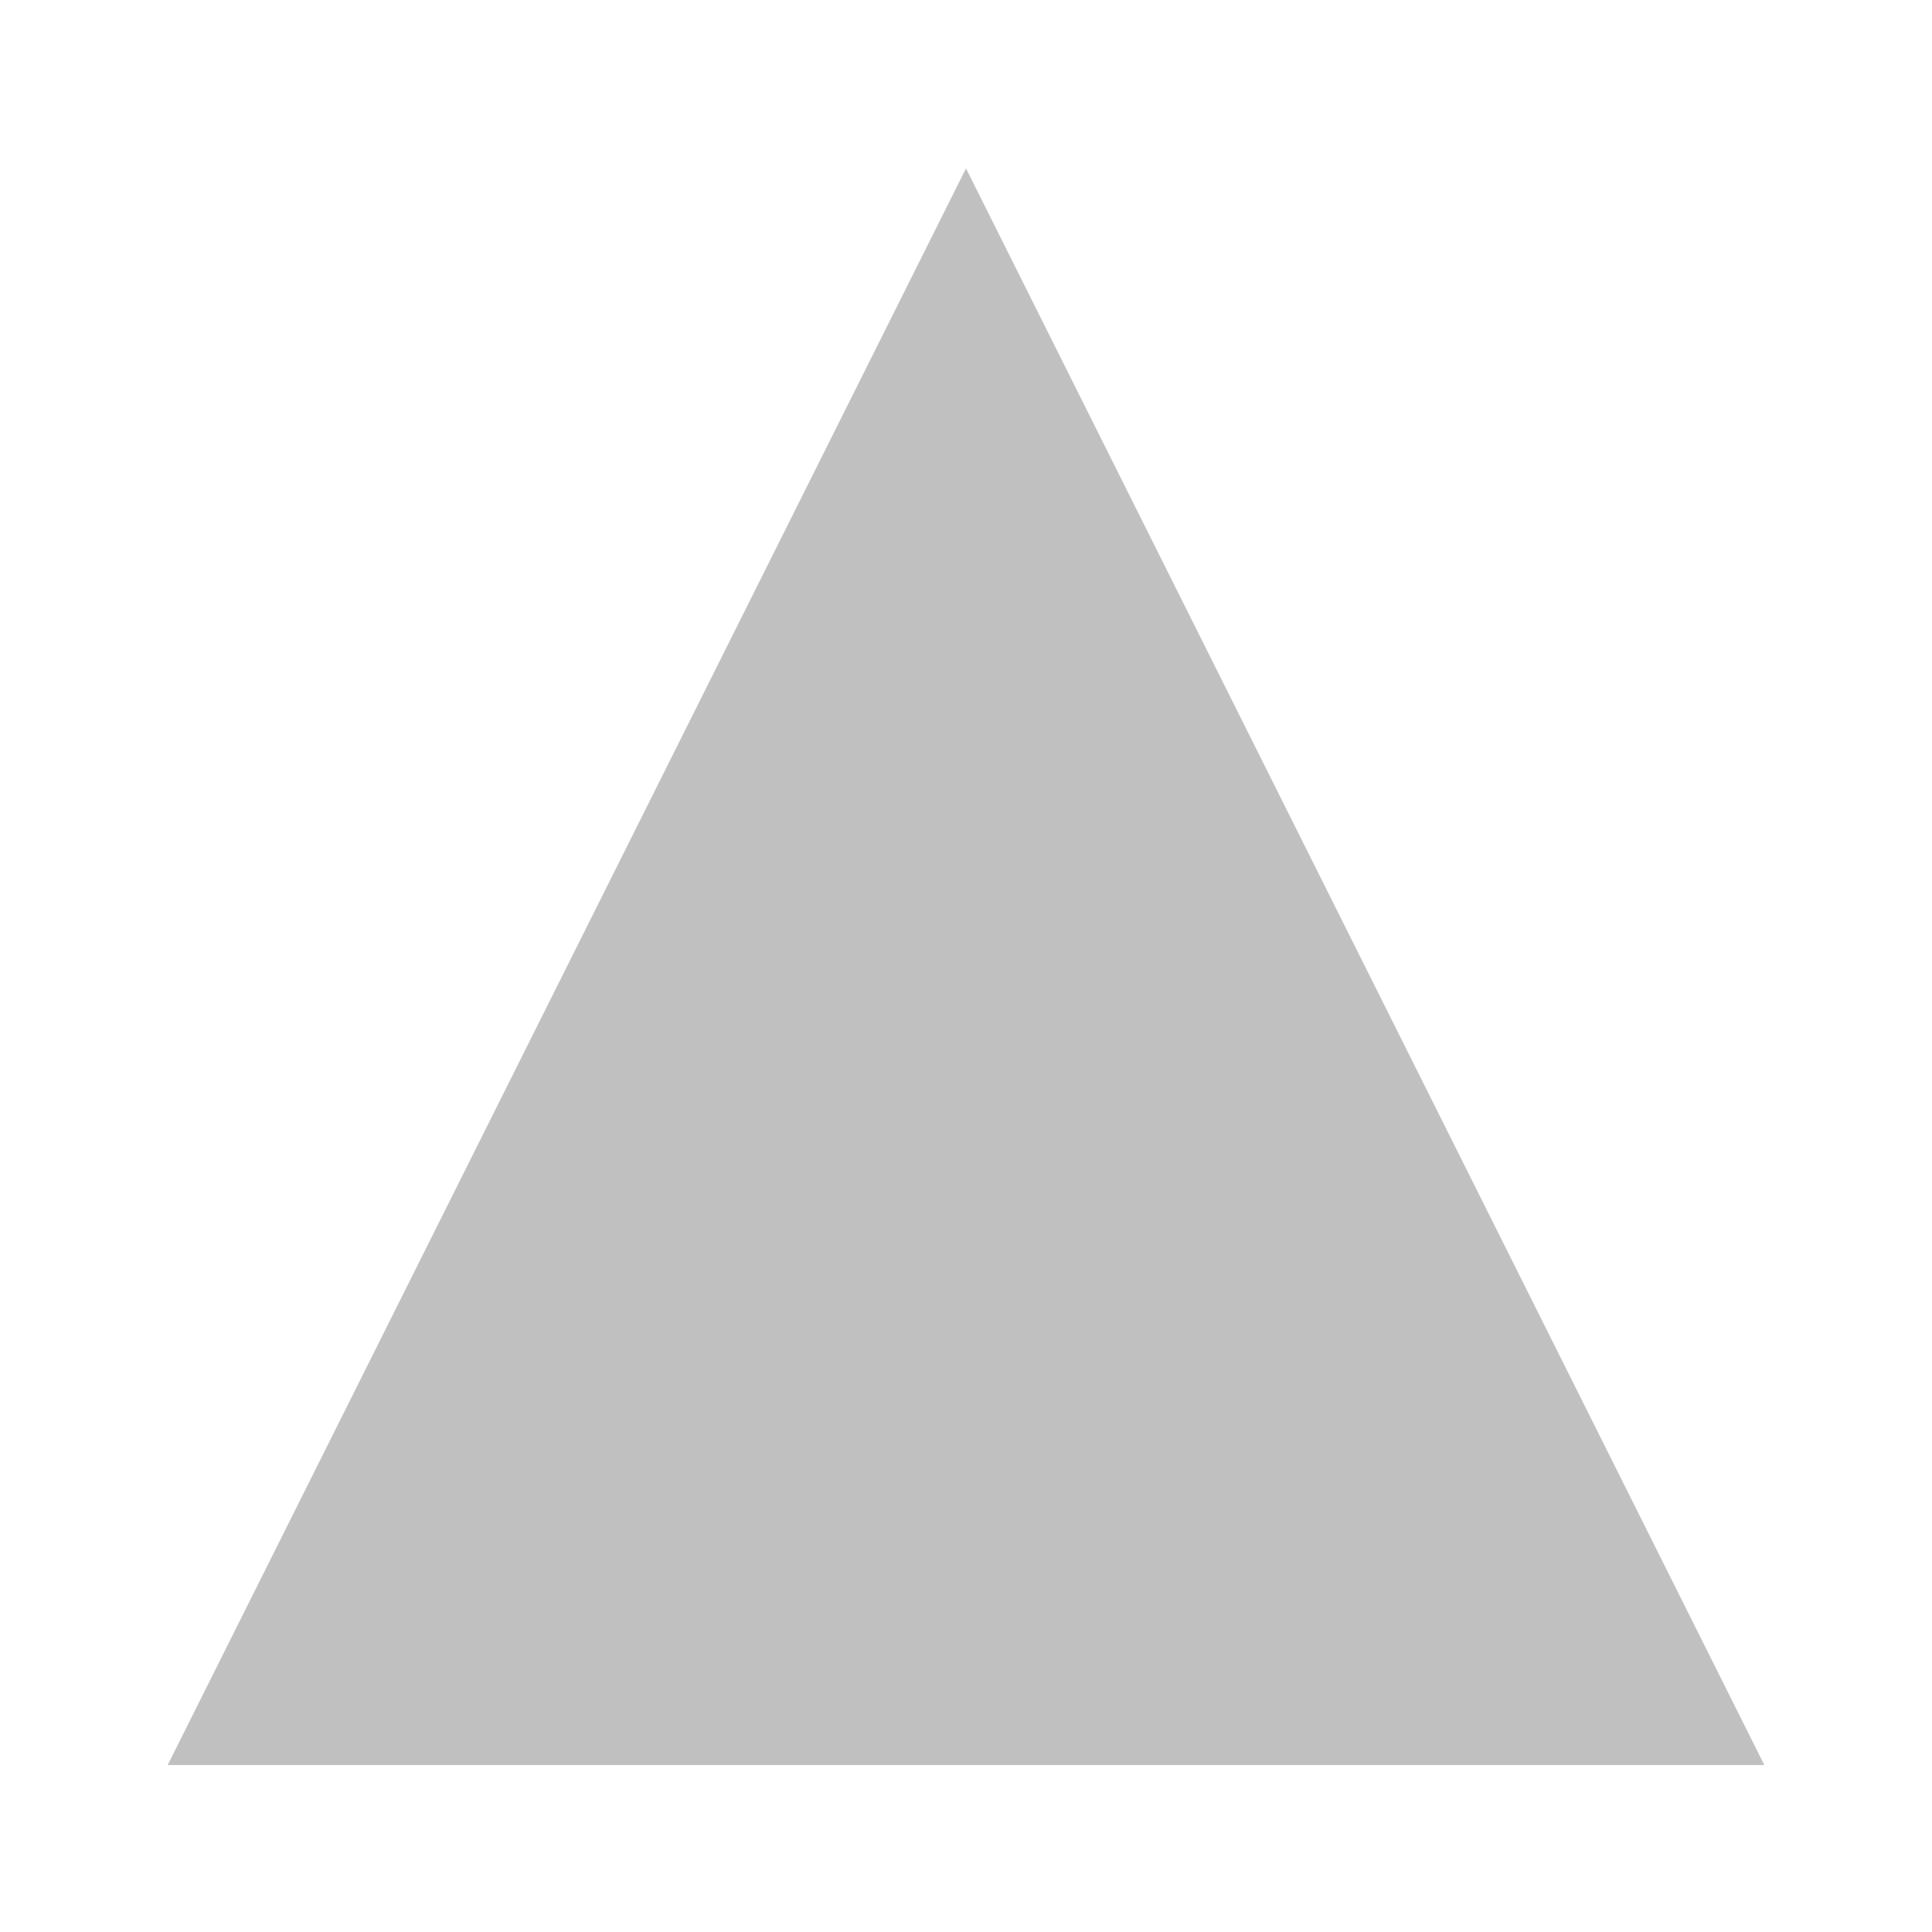
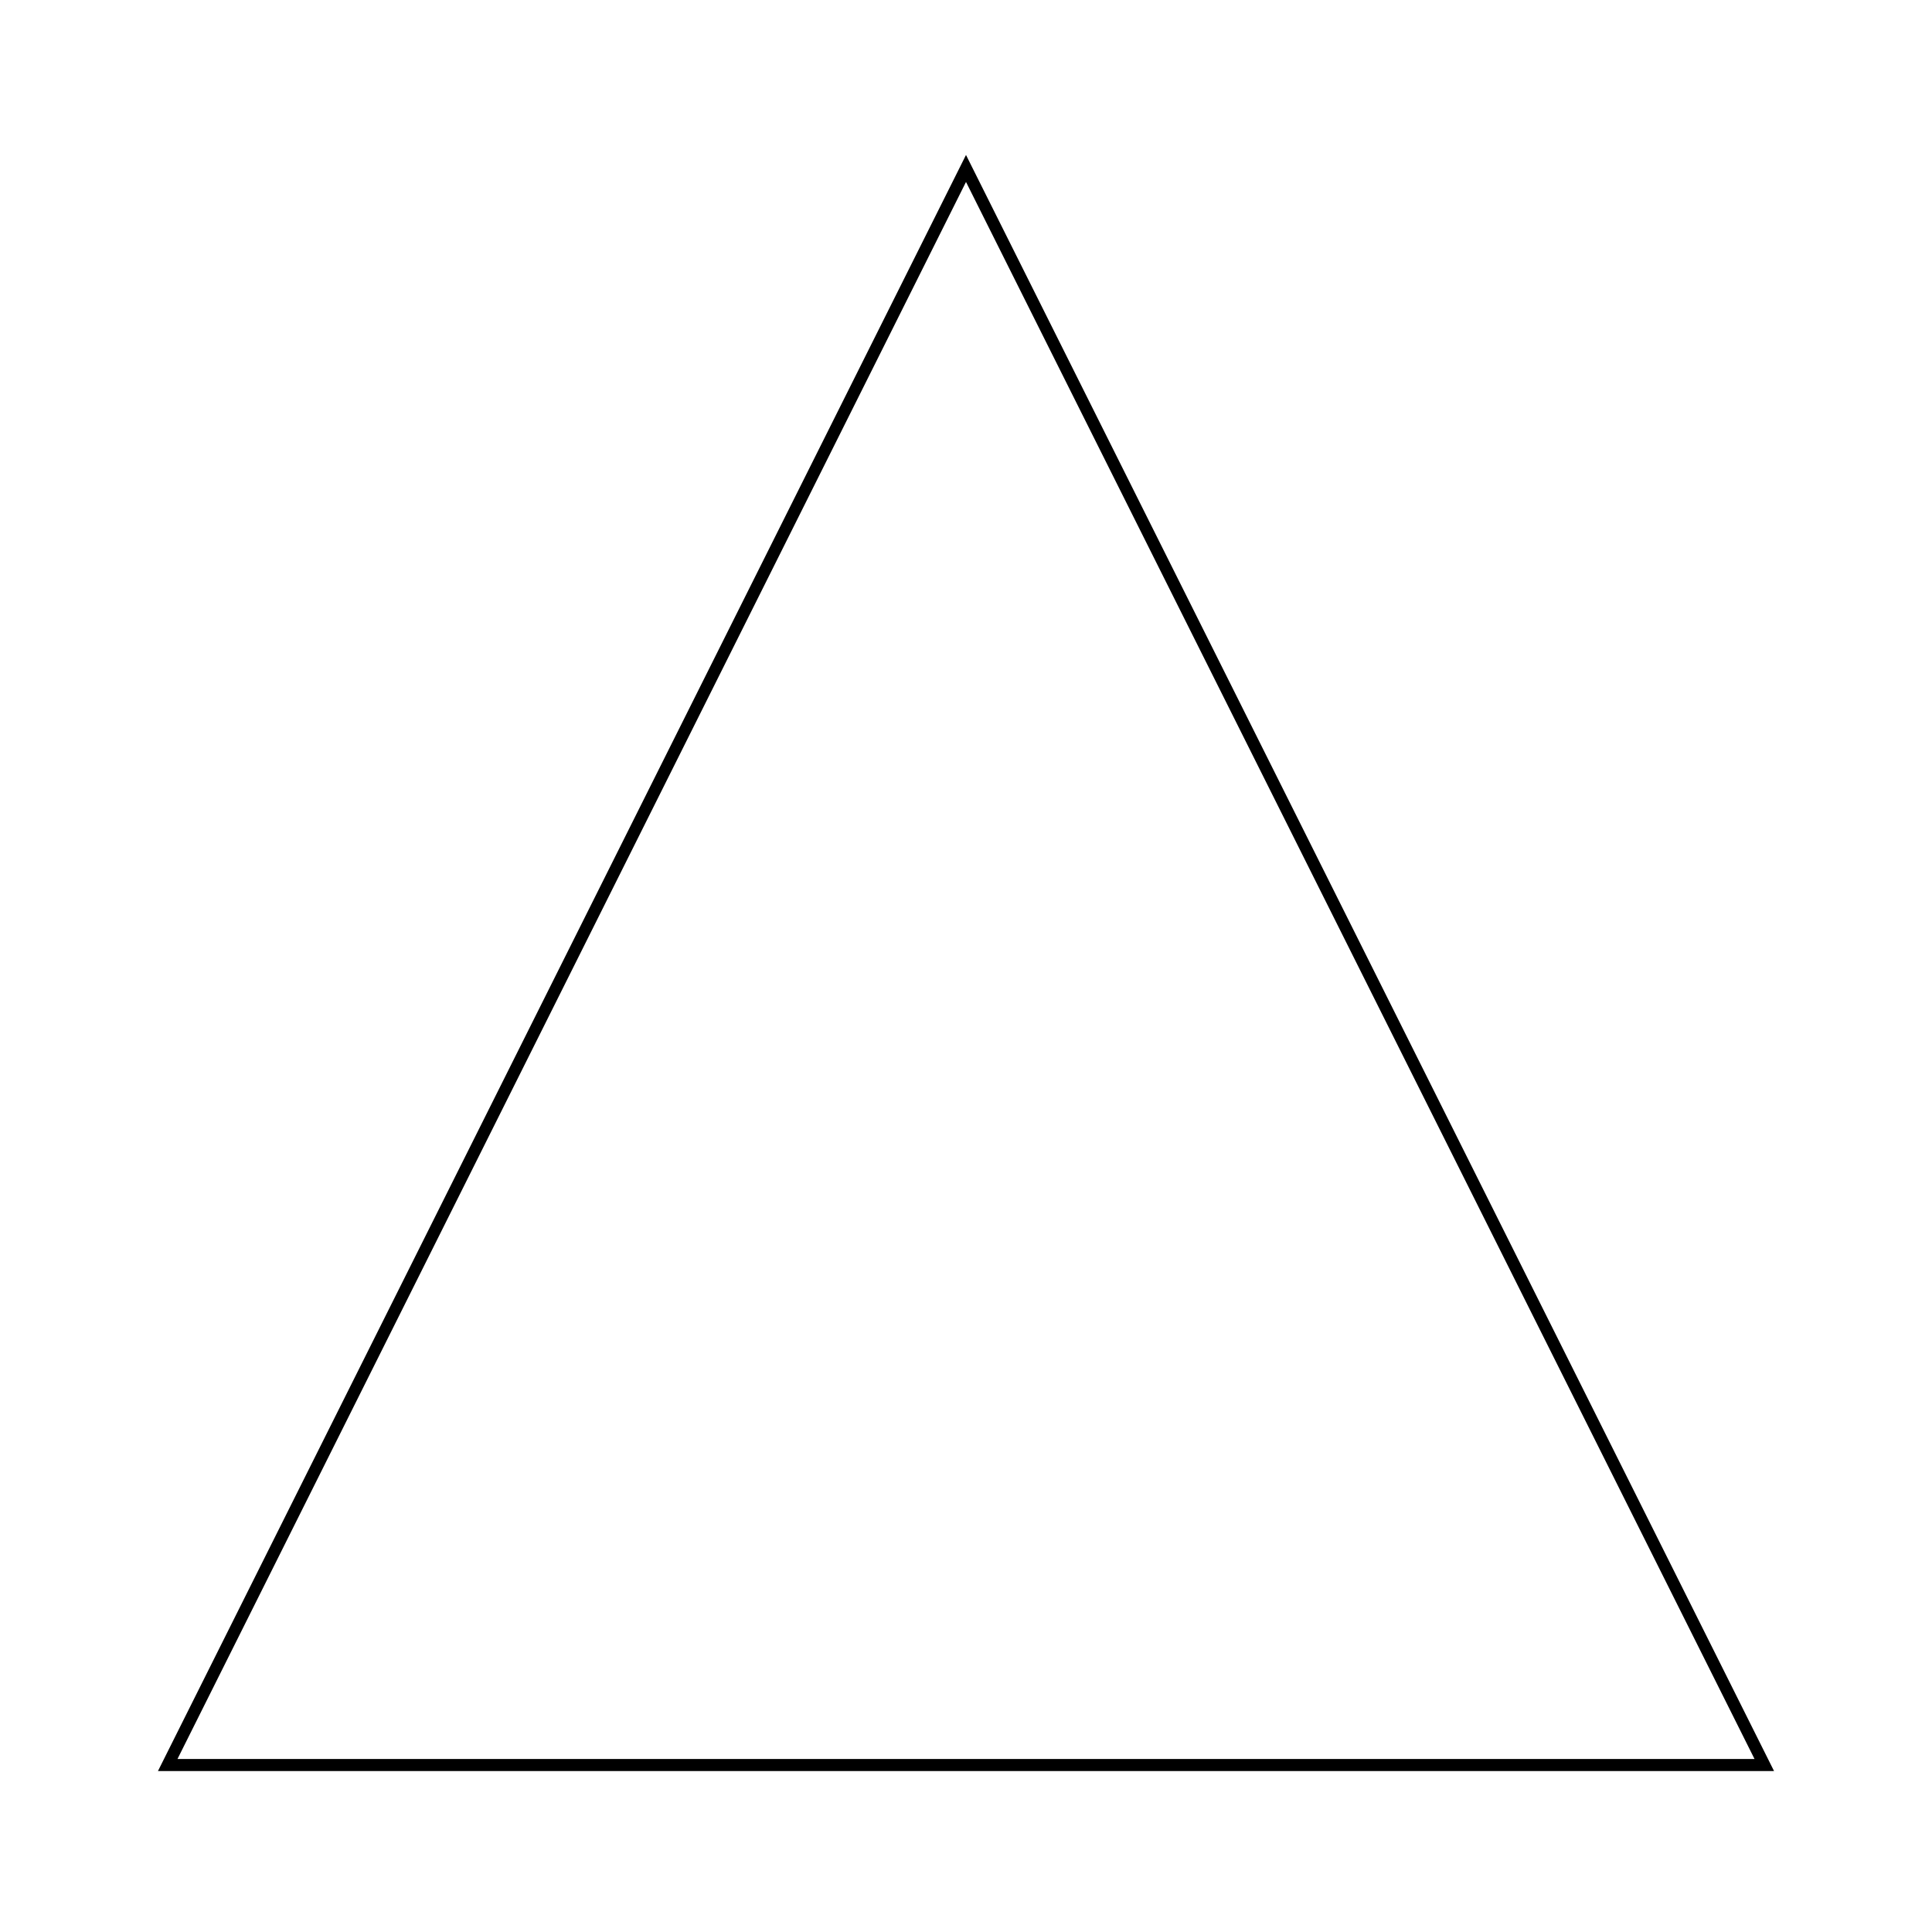
<svg xmlns="http://www.w3.org/2000/svg" xml:space="preserve" width="160.084mm" height="160.084mm" style="clip-rule:evenodd;fill-rule:evenodd;image-rendering:optimizeQuality;shape-rendering:geometricPrecision;text-rendering:geometricPrecision" viewBox="0 0 160.084 160.084" version="1.1" id="svg4609">
  <defs id="defs4603">
    <style type="text/css" id="style4601">
   
    .str0 {stroke:#1F1A17;stroke-width:0.2}
    .fil0 {fill:#1F1A17}
   
  </style>
  </defs>
-   <g id="Layer_x0020_1" transform="translate(13.89608,-33.75046)" style="fill:#c0c0c0;fill-opacity:1;stroke:none">
-     <path style="fill:#c0c0c0;stroke:none;stroke-width:0.2;fill-opacity:1" d="M 132.292,180 H 0 L 66.146,47.708 Z" id="polygon4606" />
+   <g id="Layer_x0020_1" transform="translate(13.89608,-33.75046)" style="fill:none;fill-opacity:1;stroke:#000000;stroke-opacity:1;stroke-width:1;stroke-miterlimit:4;stroke-dasharray:none">
+     <path style="fill:none;stroke:#000000;stroke-width:1;fill-opacity:1;stroke-opacity:1;stroke-miterlimit:4;stroke-dasharray:none" d="M 132.292,180 H 0 L 66.146,47.708 Z" id="polygon4606" />
  </g>
</svg>
